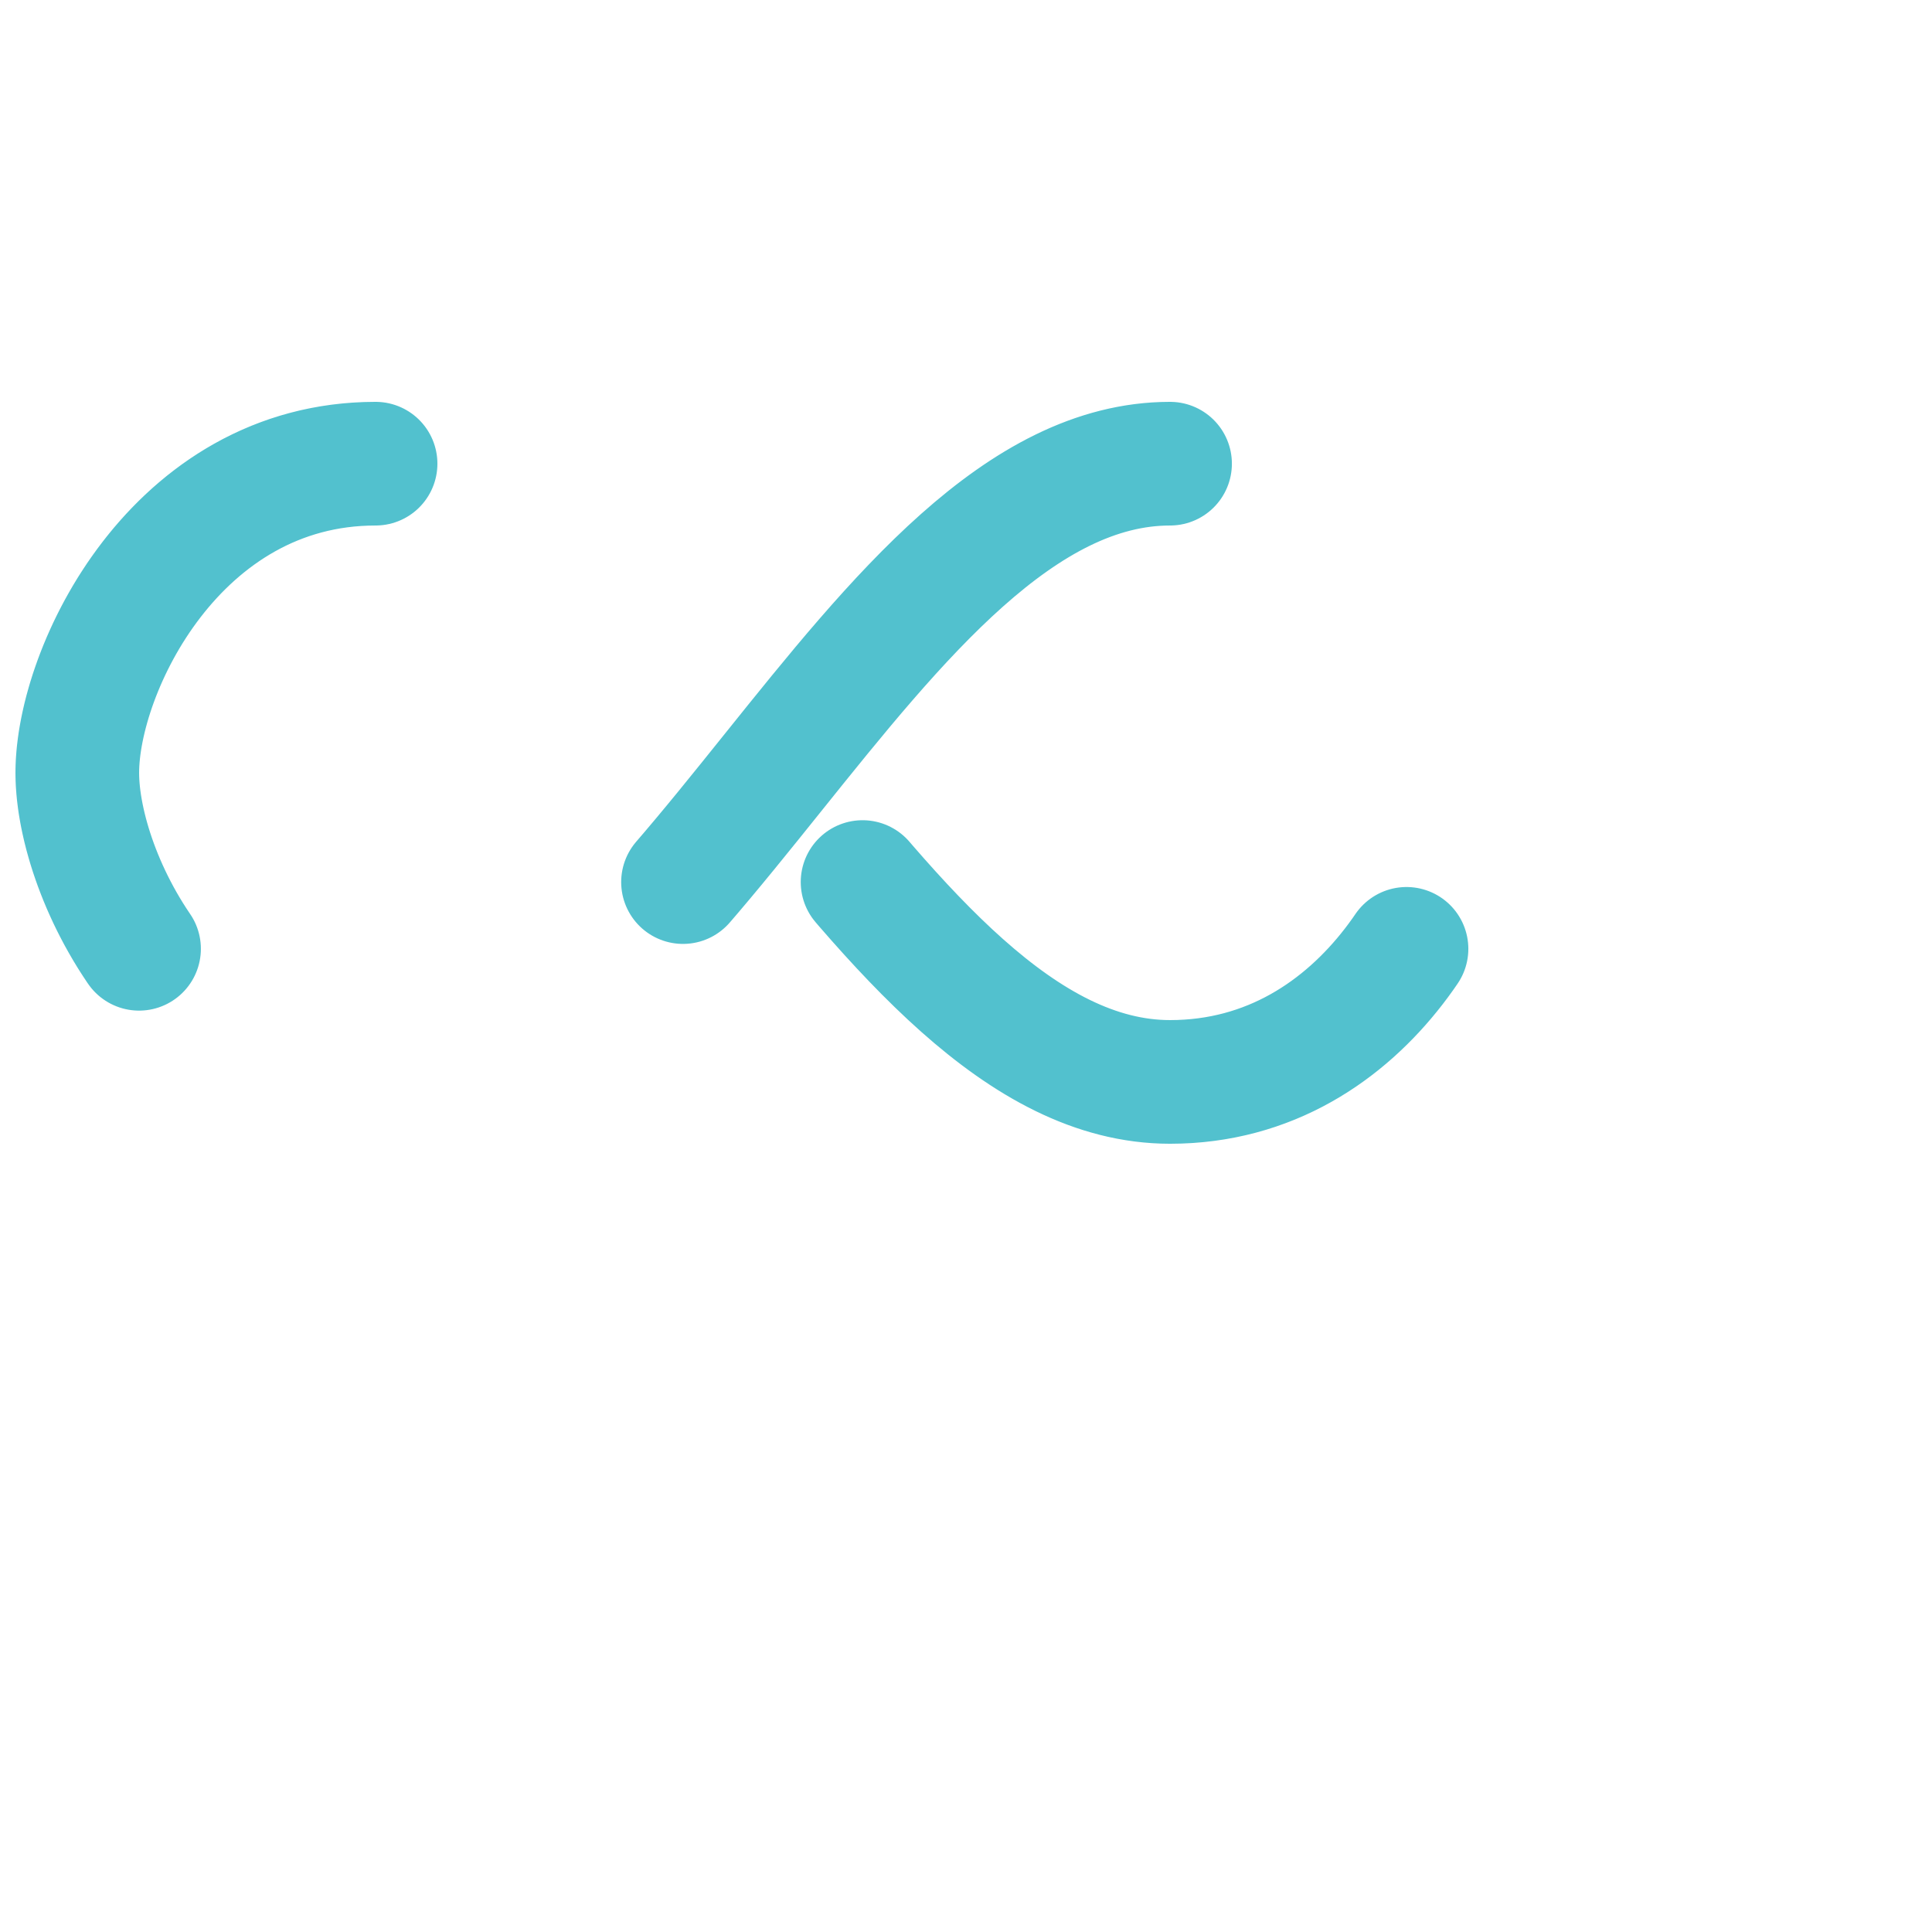
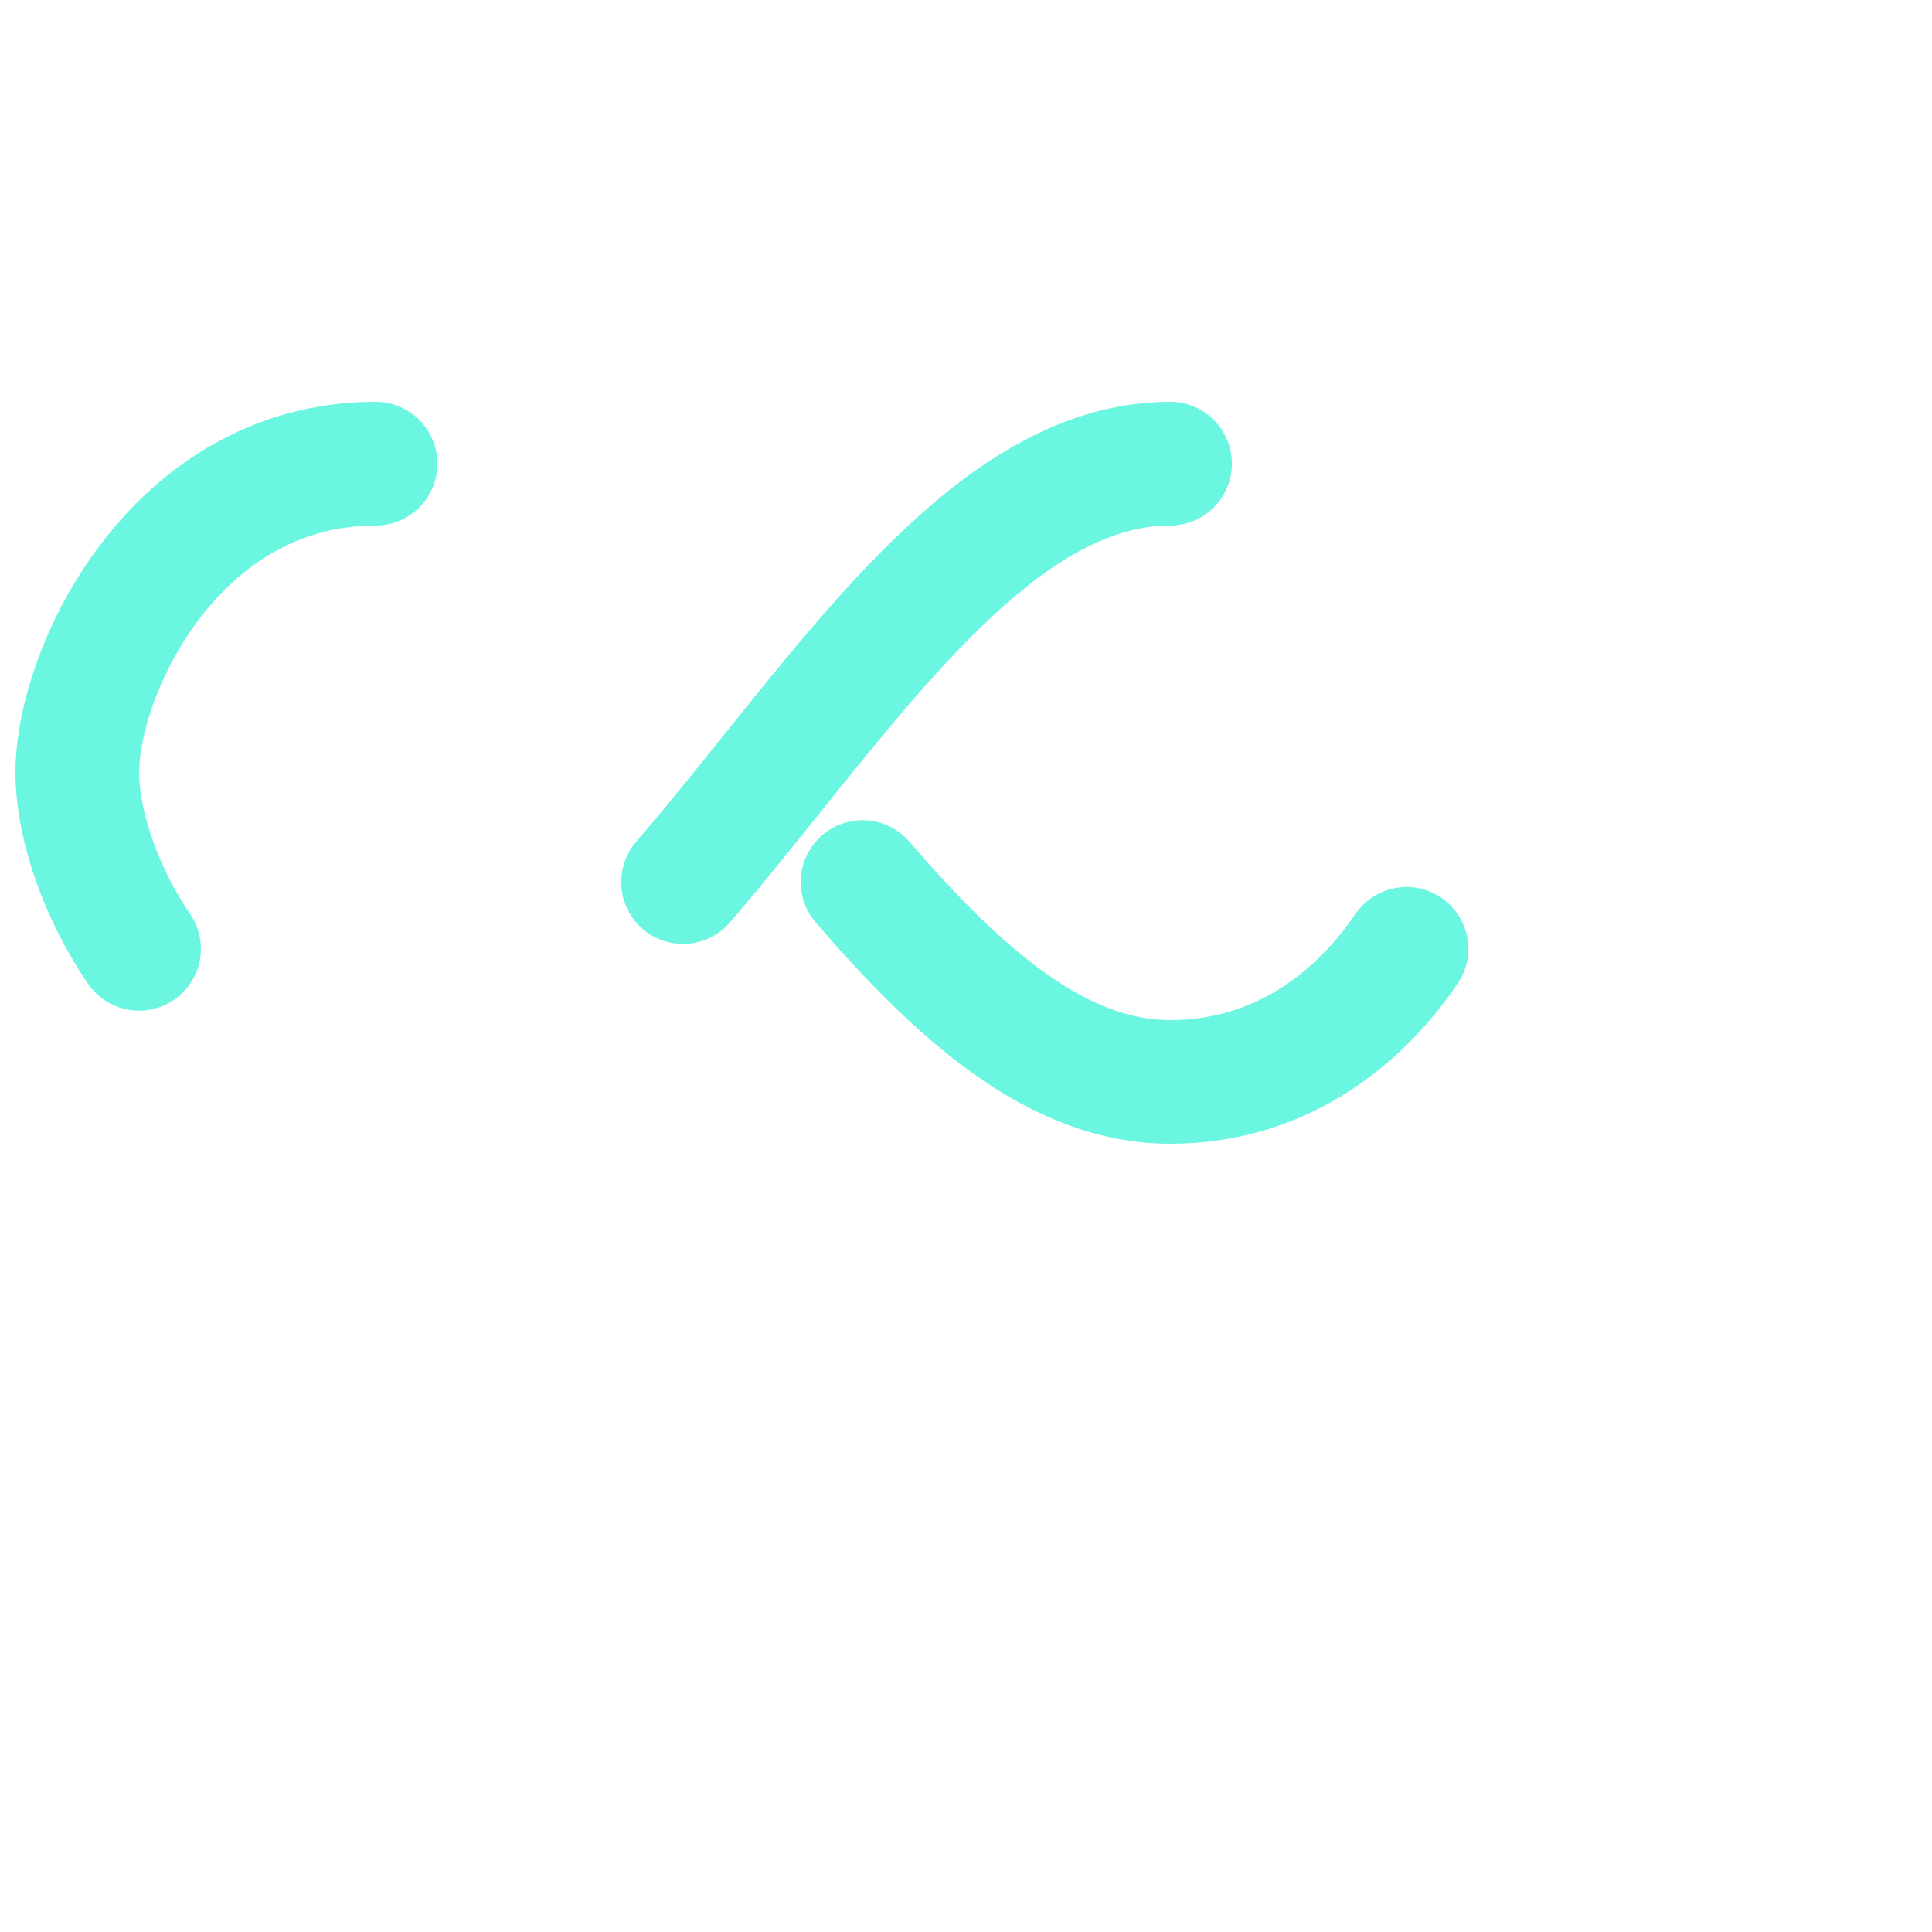
- <svg xmlns="http://www.w3.org/2000/svg" style="margin: auto; background: rgb(241, 242, 243) none repeat scroll 0% 0%; display: block; shape-rendering: auto;" width="200px" height="200px" viewBox="0 0 100 100" preserveAspectRatio="xMidYMid">
-   <path fill="none" stroke="#52c1ce" stroke-width="8" stroke-dasharray="42.765 42.765" d="M24.3 30C11.4 30 5 43.3 5 50s6.4 20 19.3 20c19.3 0 32.1-40 51.4-40 C88.6 30 95 43.3 95 50s-6.4 20-19.3 20C56.4 70 43.6 30 24.3 30z" stroke-linecap="round" style="transform:scale(0.8);transform-origin:50px 50px">
+ <svg xmlns="http://www.w3.org/2000/svg" style="margin: auto; background: rgba(0, 0, 0, 0) none repeat scroll 0% 0%; display: block; shape-rendering: auto;" width="200px" height="200px" viewBox="0 0 100 100" preserveAspectRatio="xMidYMid">
+   <path fill="none" stroke="#6af6e0" stroke-width="8" stroke-dasharray="42.765 42.765" d="M24.3 30C11.4 30 5 43.3 5 50s6.4 20 19.3 20c19.3 0 32.1-40 51.4-40 C88.6 30 95 43.3 95 50s-6.4 20-19.3 20C56.4 70 43.6 30 24.3 30z" stroke-linecap="round" style="transform:scale(0.8);transform-origin:50px 50px">
    <animate attributeName="stroke-dashoffset" repeatCount="indefinite" dur="1s" keyTimes="0;1" values="0;256.589" />
  </path>
</svg>
